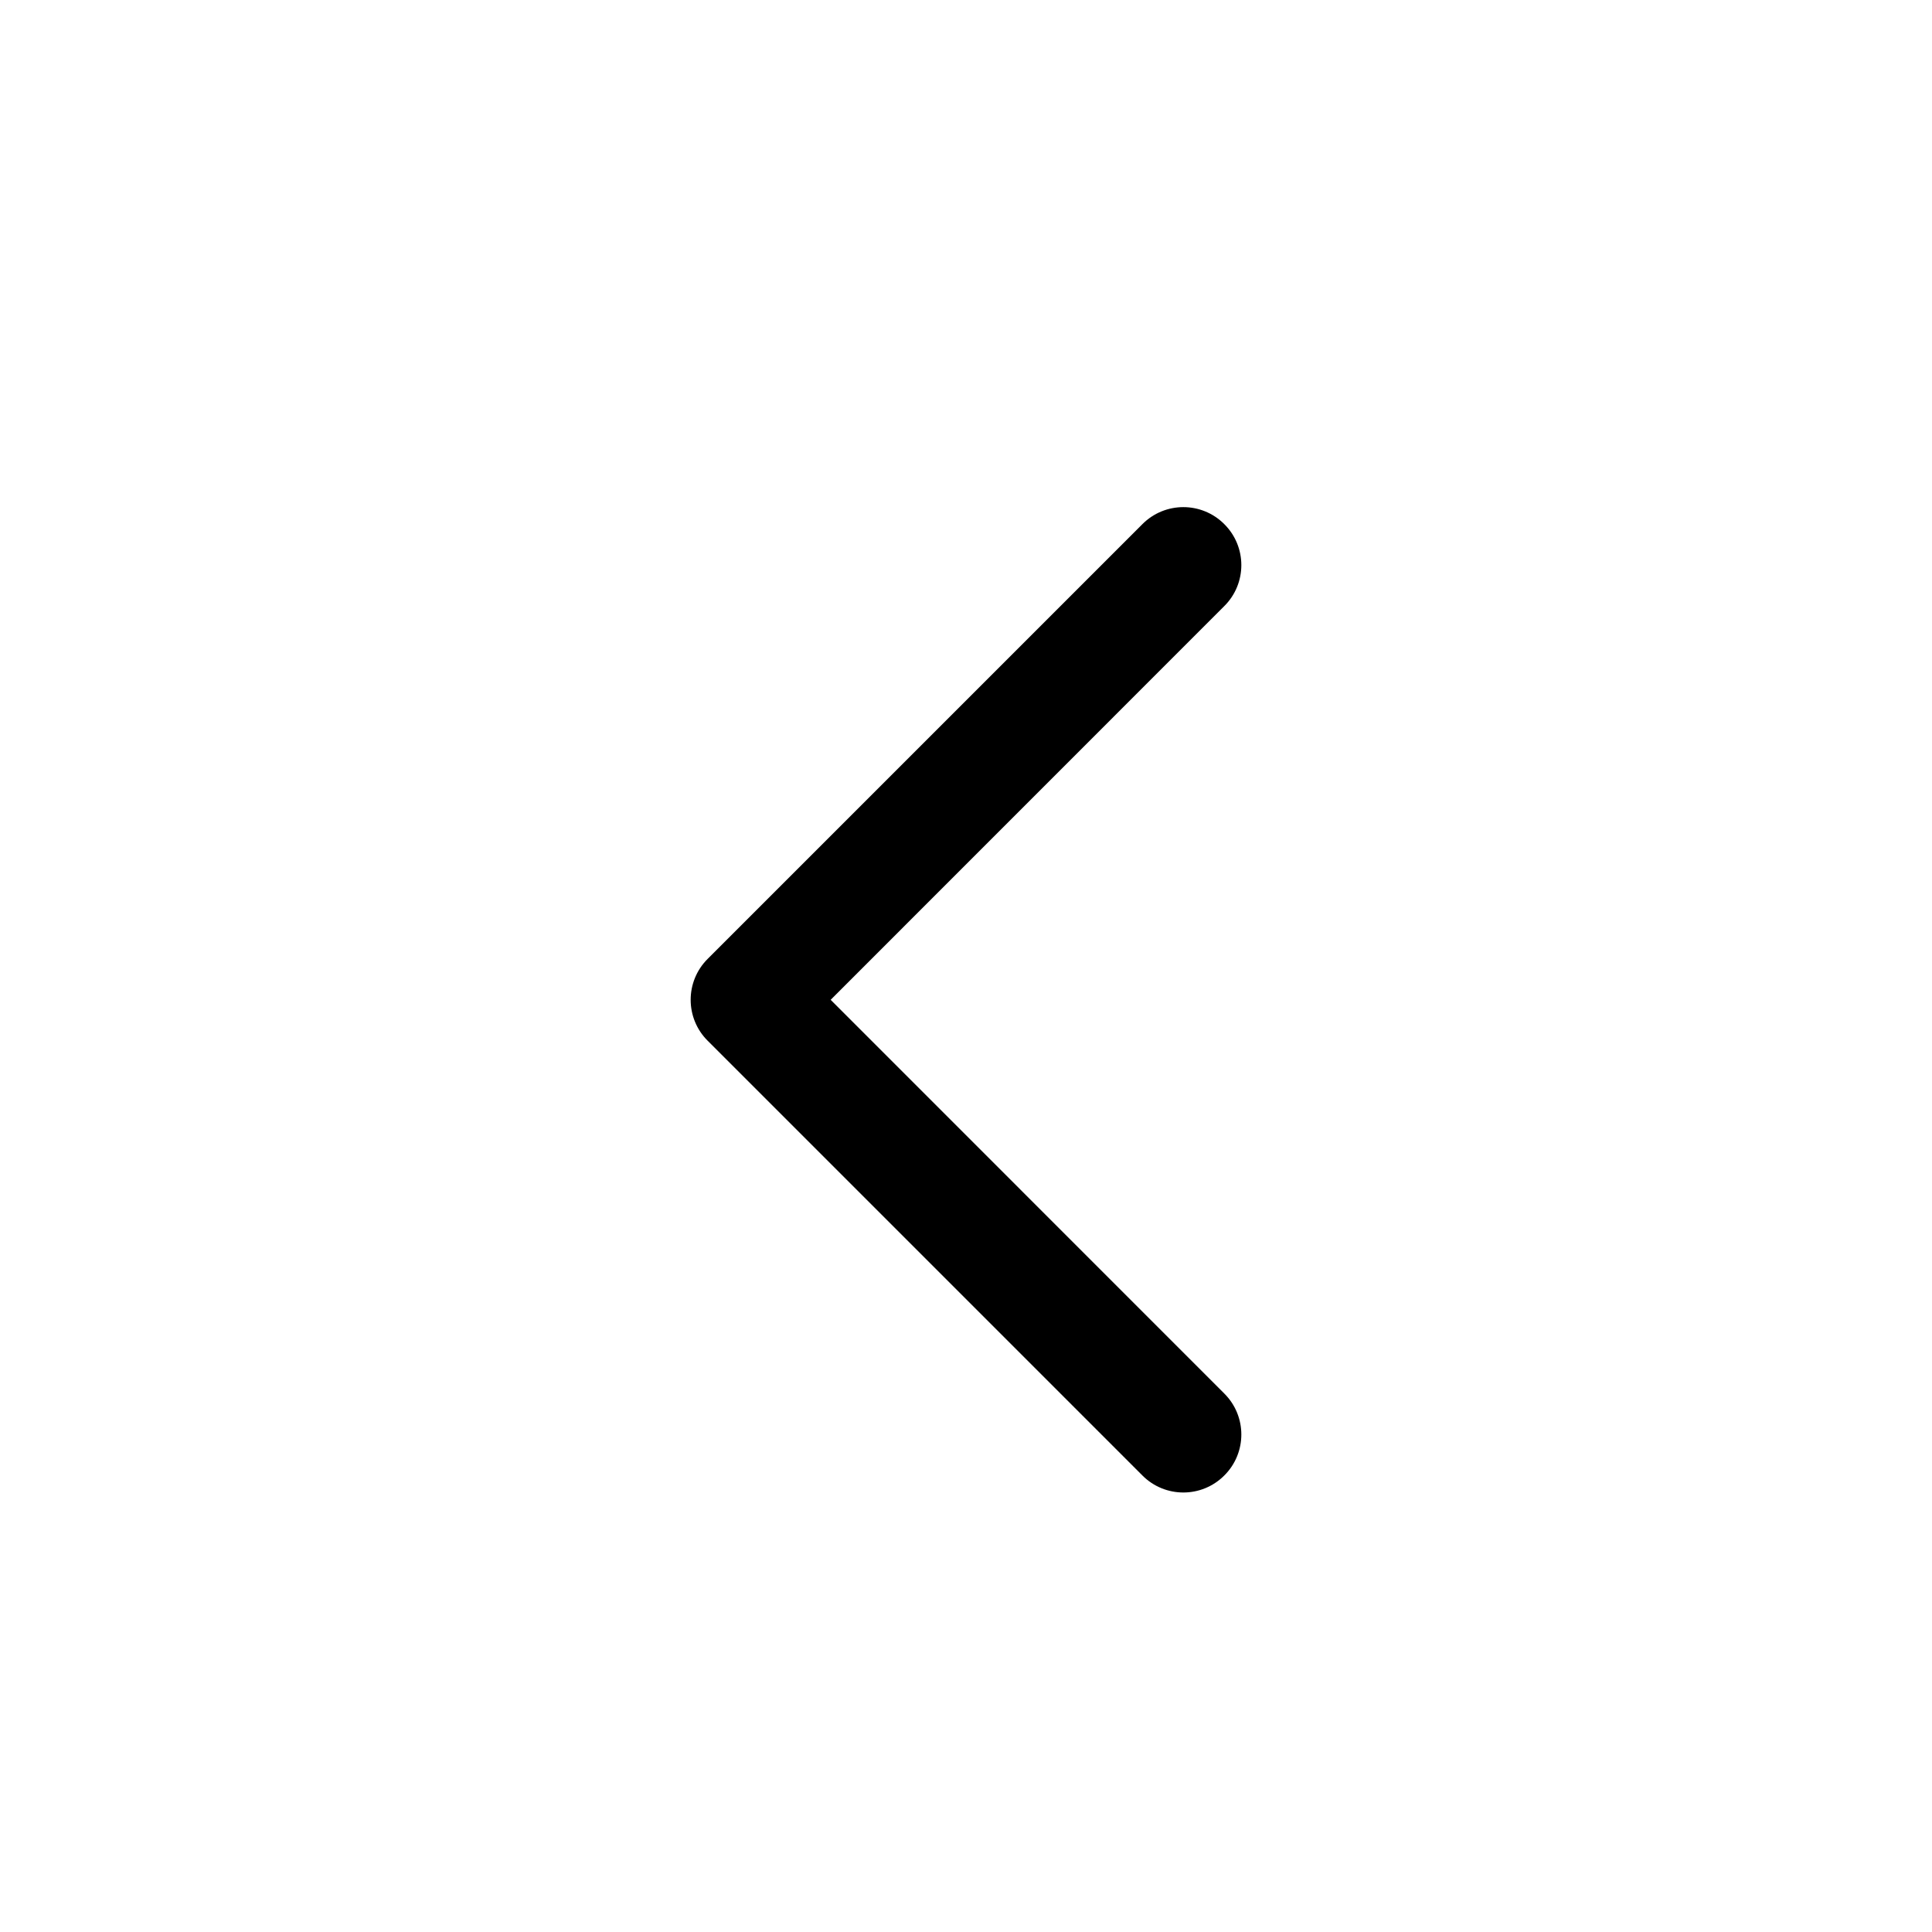
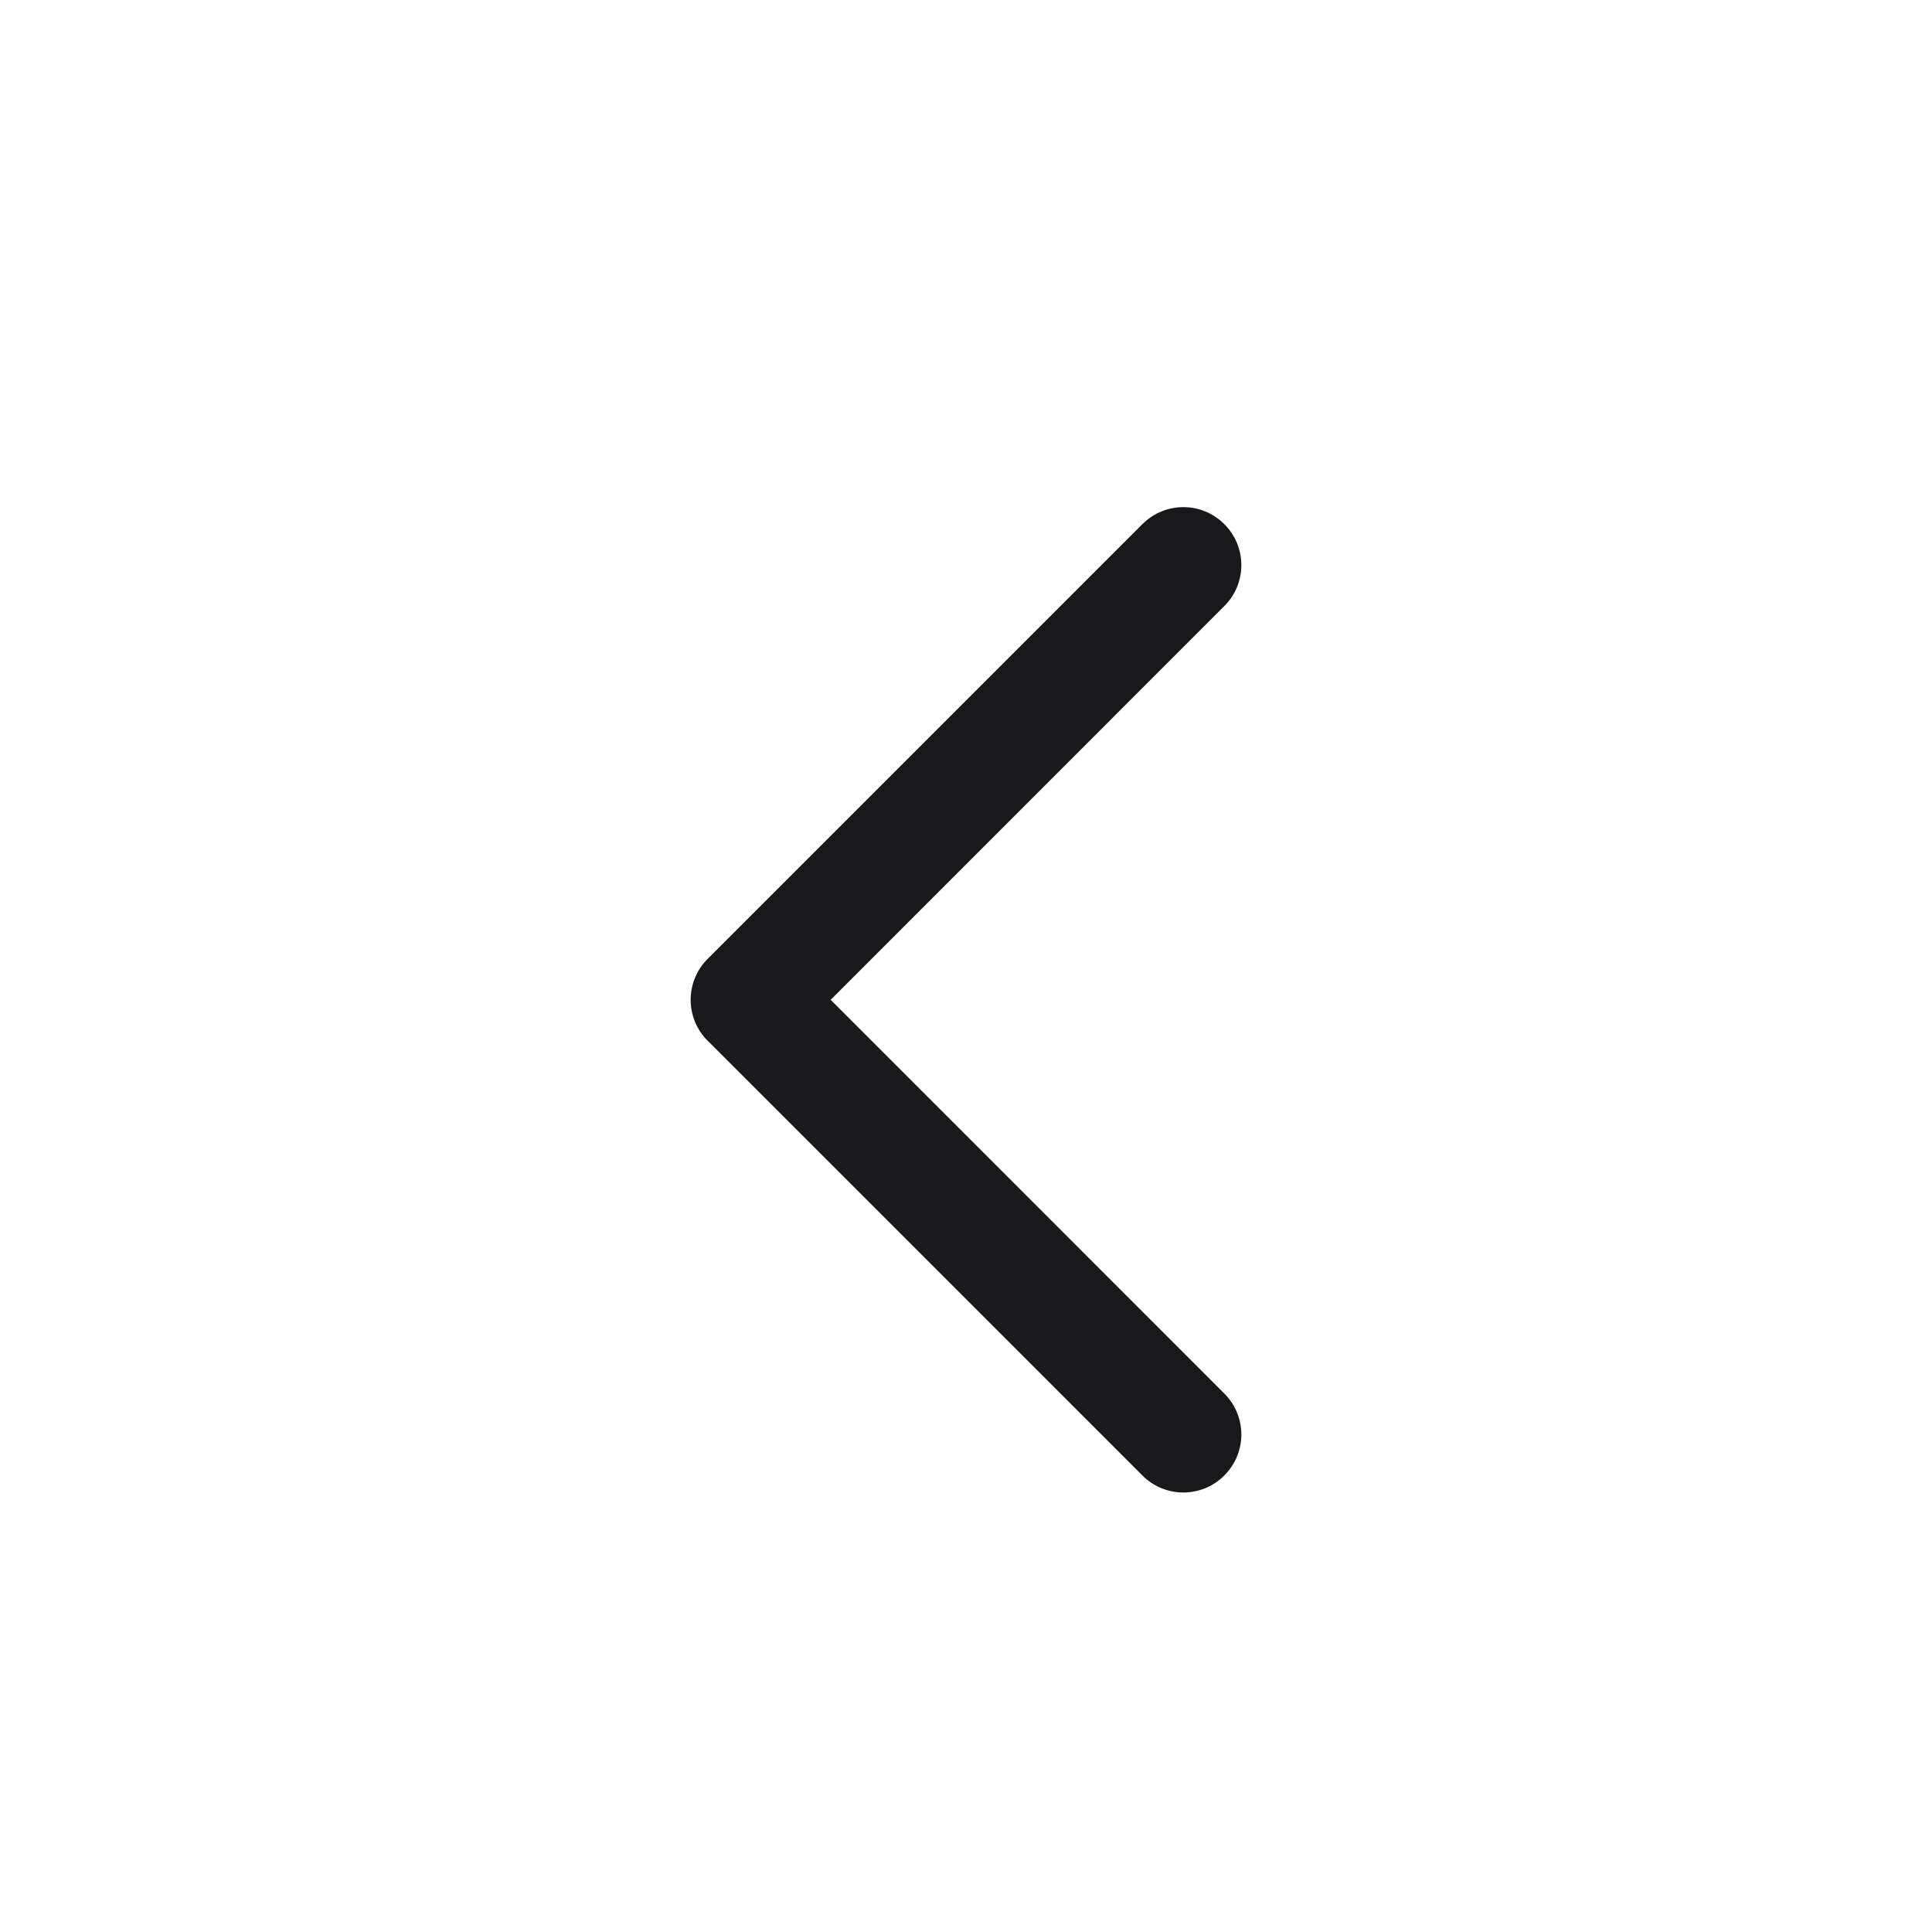
<svg xmlns="http://www.w3.org/2000/svg" width="20" height="20" viewBox="0 0 20 20" fill="none">
-   <path fill-rule="evenodd" clip-rule="evenodd" d="M7.326 10.774C7.091 10.54 7.091 10.16 7.326 9.926L11.826 5.426C12.06 5.191 12.44 5.191 12.674 5.426C12.909 5.66 12.909 6.04 12.674 6.274L8.599 10.35L12.674 14.426C12.909 14.66 12.909 15.04 12.674 15.274C12.44 15.509 12.06 15.509 11.826 15.274L7.326 10.774Z" fill="currentColor" />
+   <path fill-rule="evenodd" clip-rule="evenodd" d="M7.326 10.774C7.091 10.54 7.091 10.16 7.326 9.926L11.826 5.426C12.06 5.191 12.44 5.191 12.674 5.426C12.909 5.66 12.909 6.04 12.674 6.274L8.599 10.35L12.674 14.426C12.909 14.66 12.909 15.04 12.674 15.274C12.44 15.509 12.06 15.509 11.826 15.274L7.326 10.774Z" fill="#19191C" />
</svg>
